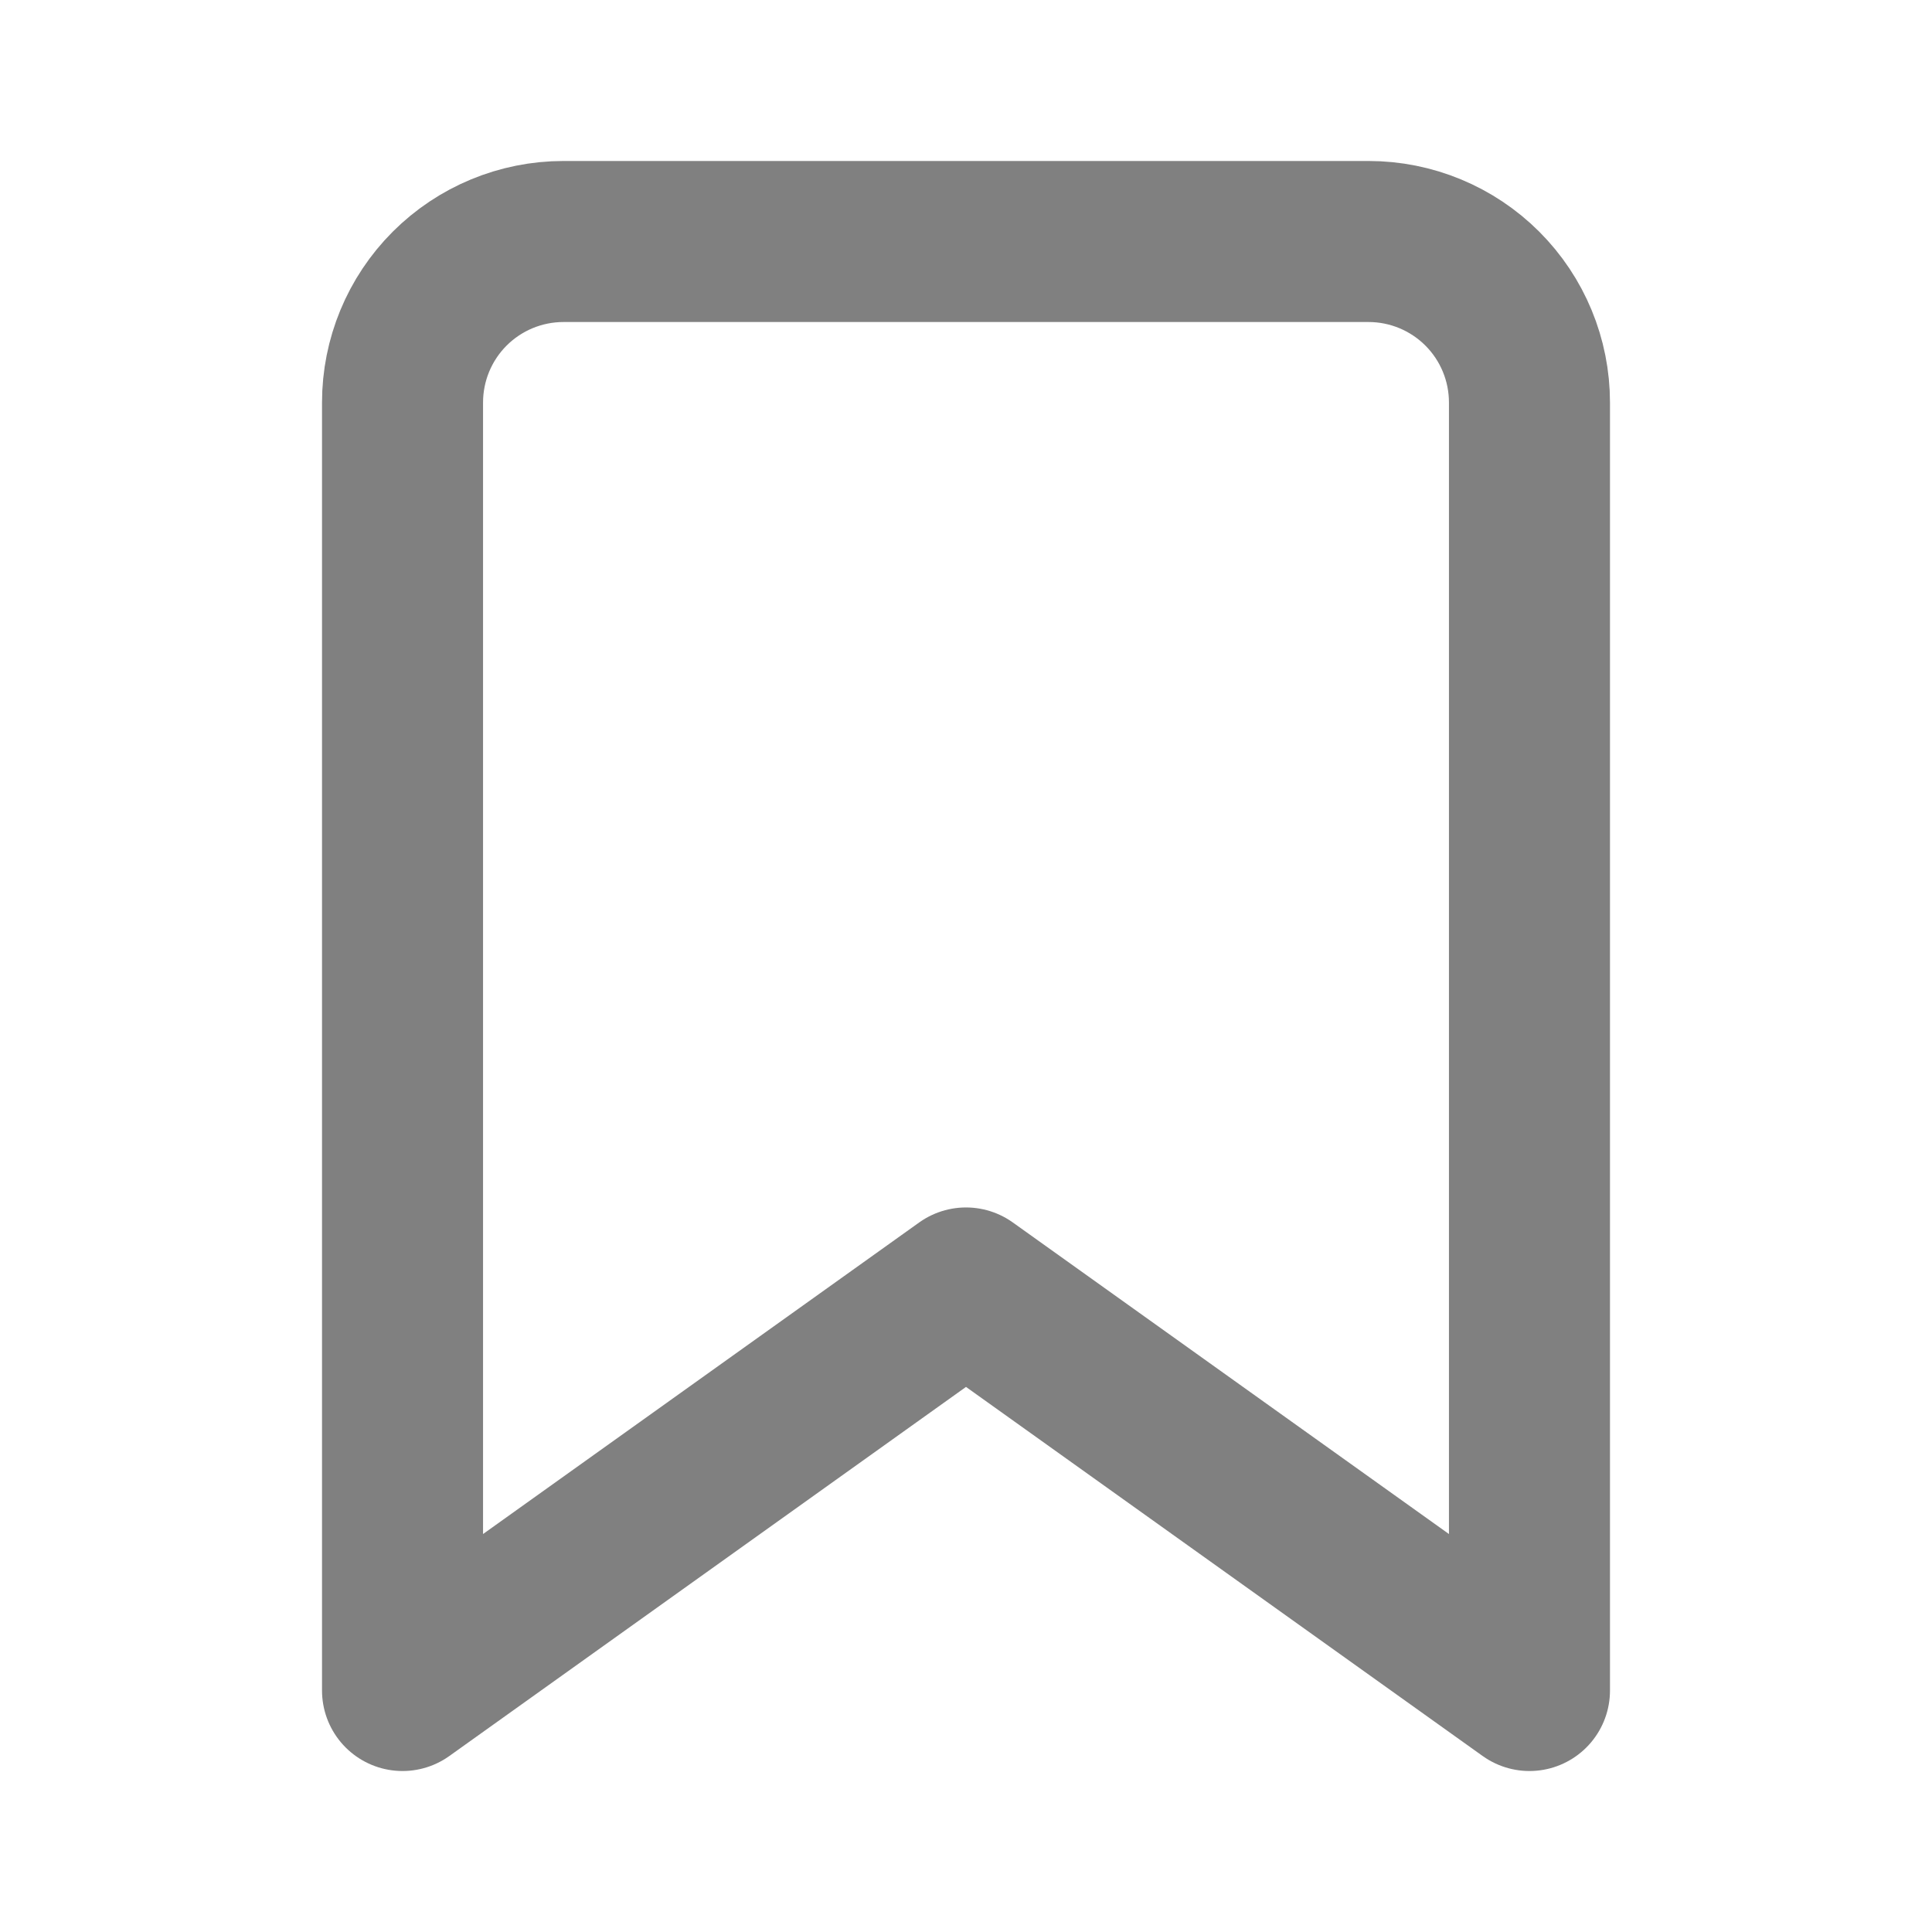
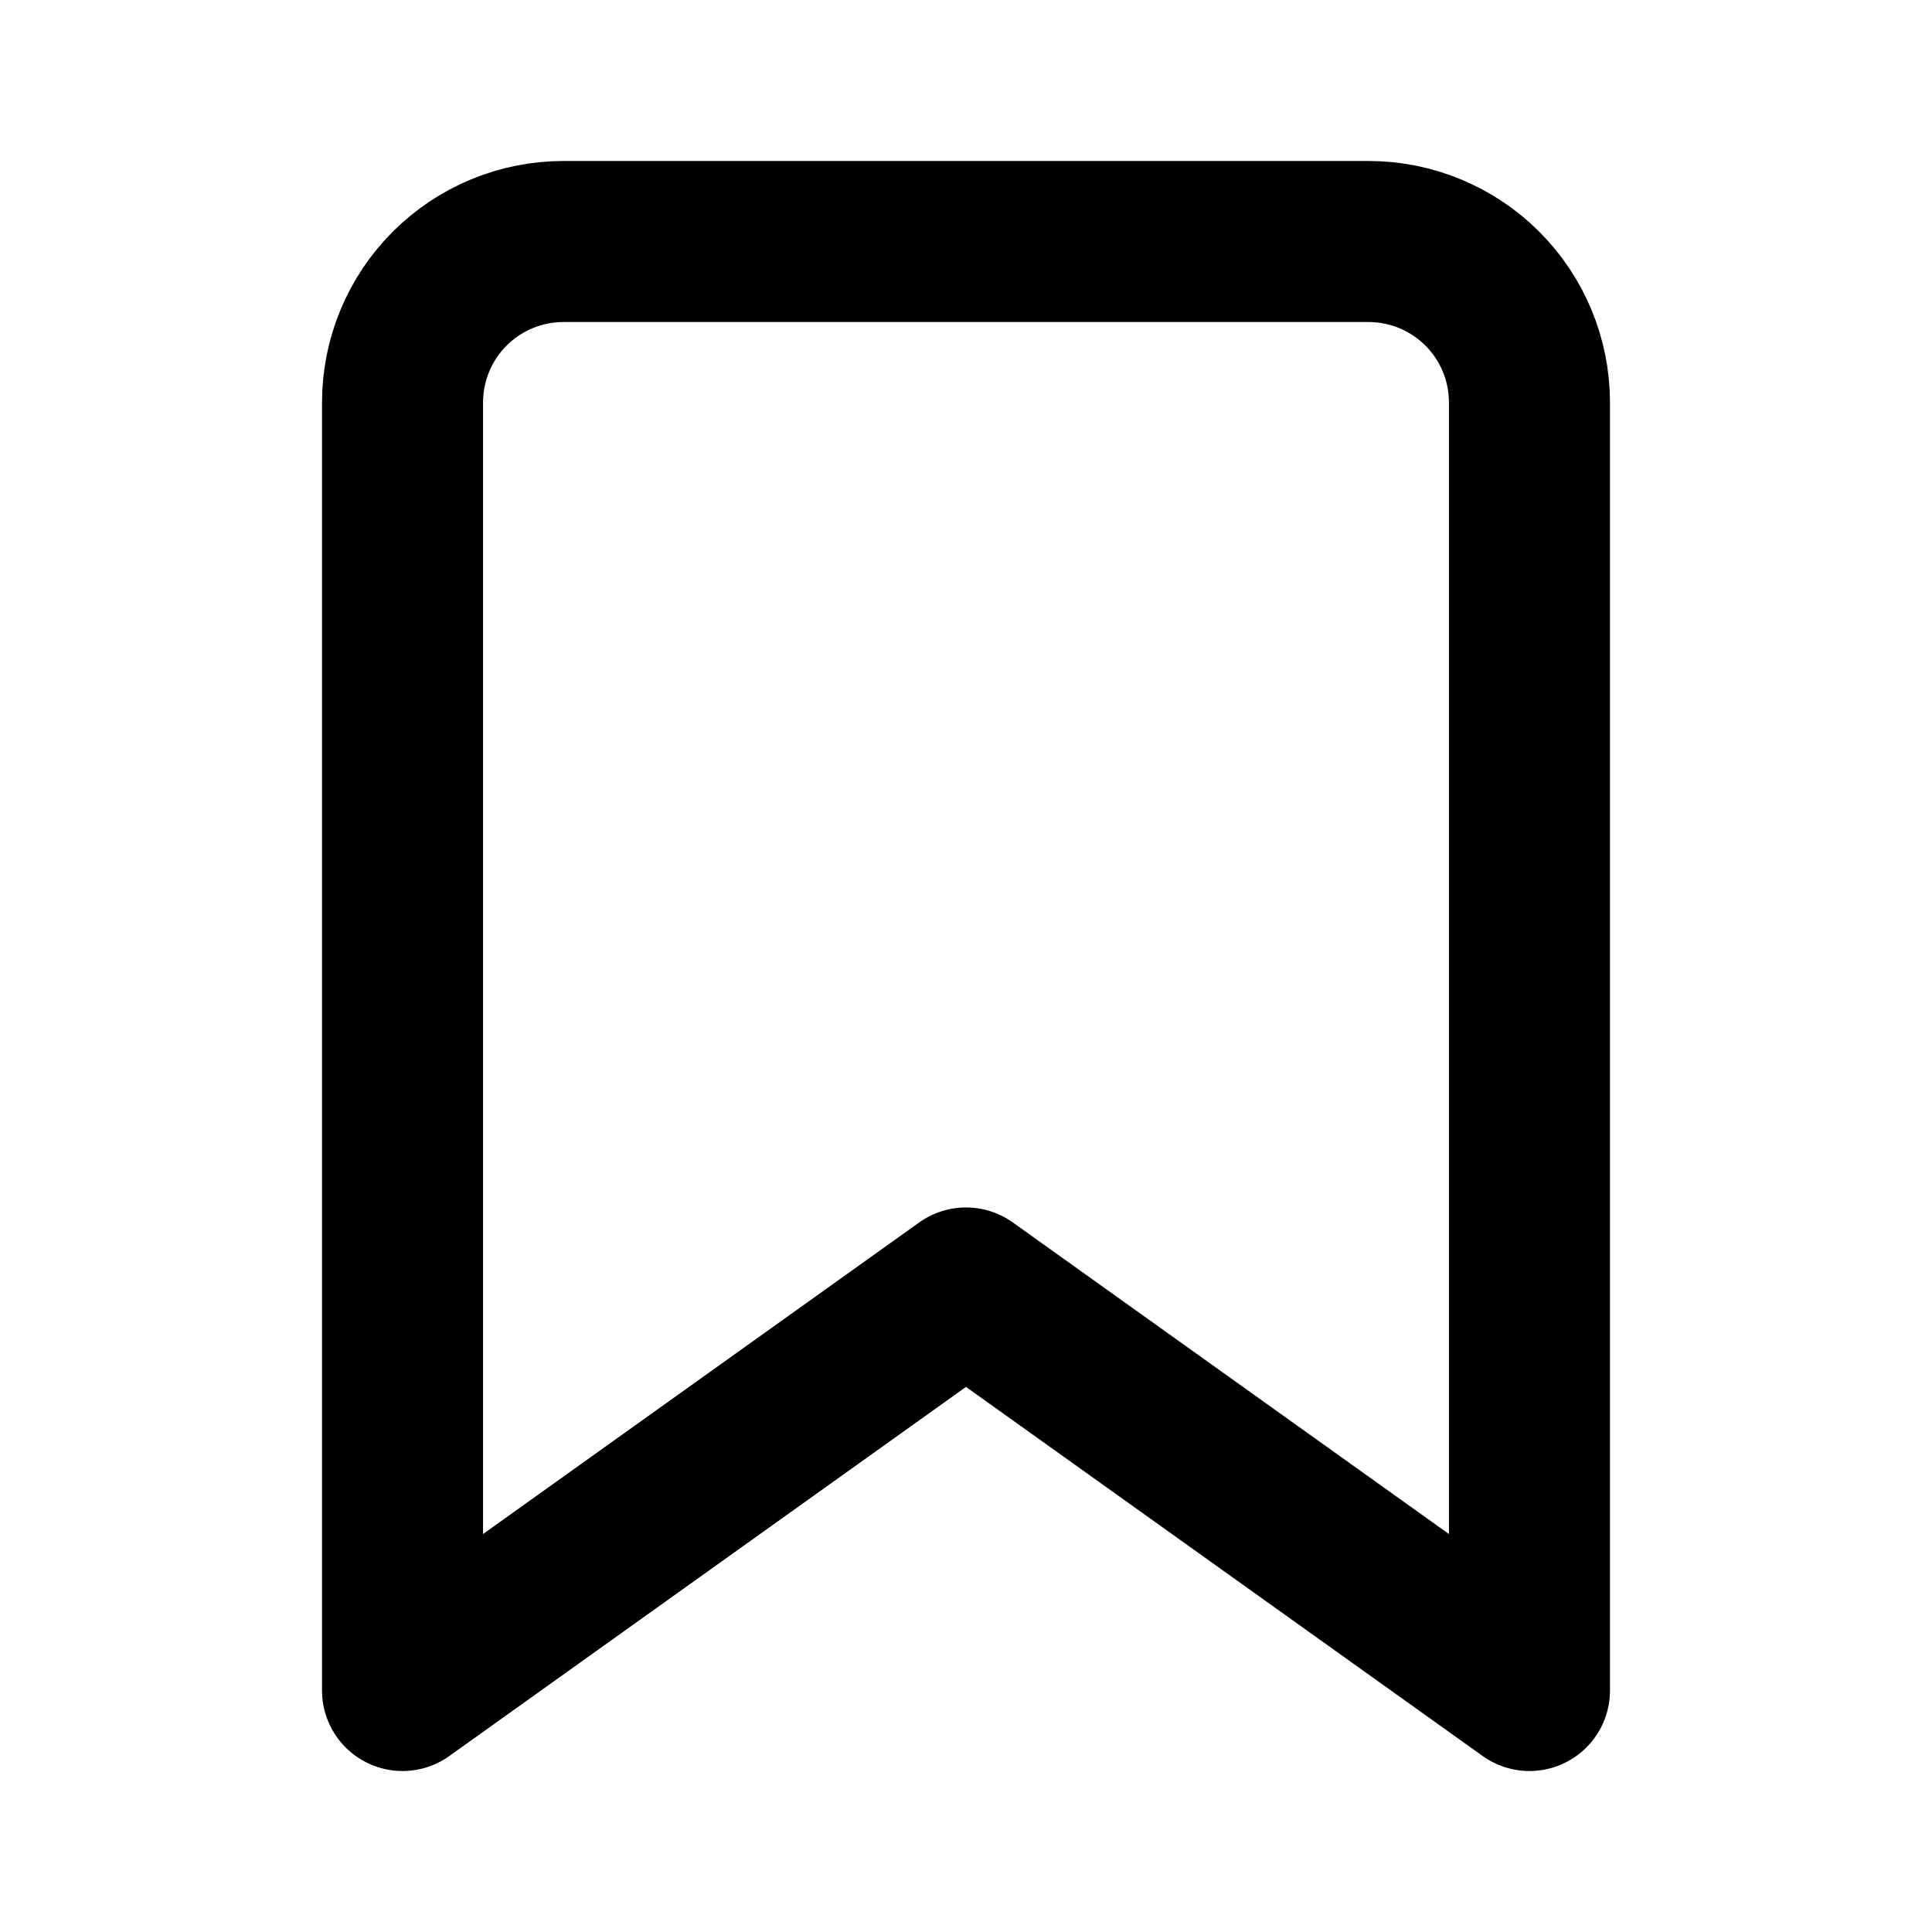
<svg xmlns="http://www.w3.org/2000/svg" width="20" height="20" viewBox="0 0 20 20" fill="none">
  <g id="bookmark">
-     <path id="Icon" d="M15.833 17.5L10 13.333L4.167 17.5V4.167C4.167 3.725 4.342 3.301 4.655 2.988C4.967 2.676 5.391 2.5 5.833 2.5H14.167C14.609 2.5 15.033 2.676 15.345 2.988C15.658 3.301 15.833 3.725 15.833 4.167V17.5Z" stroke="#808080" stroke-width="1.667" stroke-linecap="round" stroke-linejoin="round" />
+     <path id="Icon" d="M15.833 17.5L10 13.333L4.167 17.5V4.167C4.167 3.725 4.342 3.301 4.655 2.988C4.967 2.676 5.391 2.5 5.833 2.5H14.167C14.609 2.5 15.033 2.676 15.345 2.988C15.658 3.301 15.833 3.725 15.833 4.167V17.5Z" stroke="currentColor" stroke-width="1.667" stroke-linecap="round" stroke-linejoin="round" />
  </g>
</svg>
